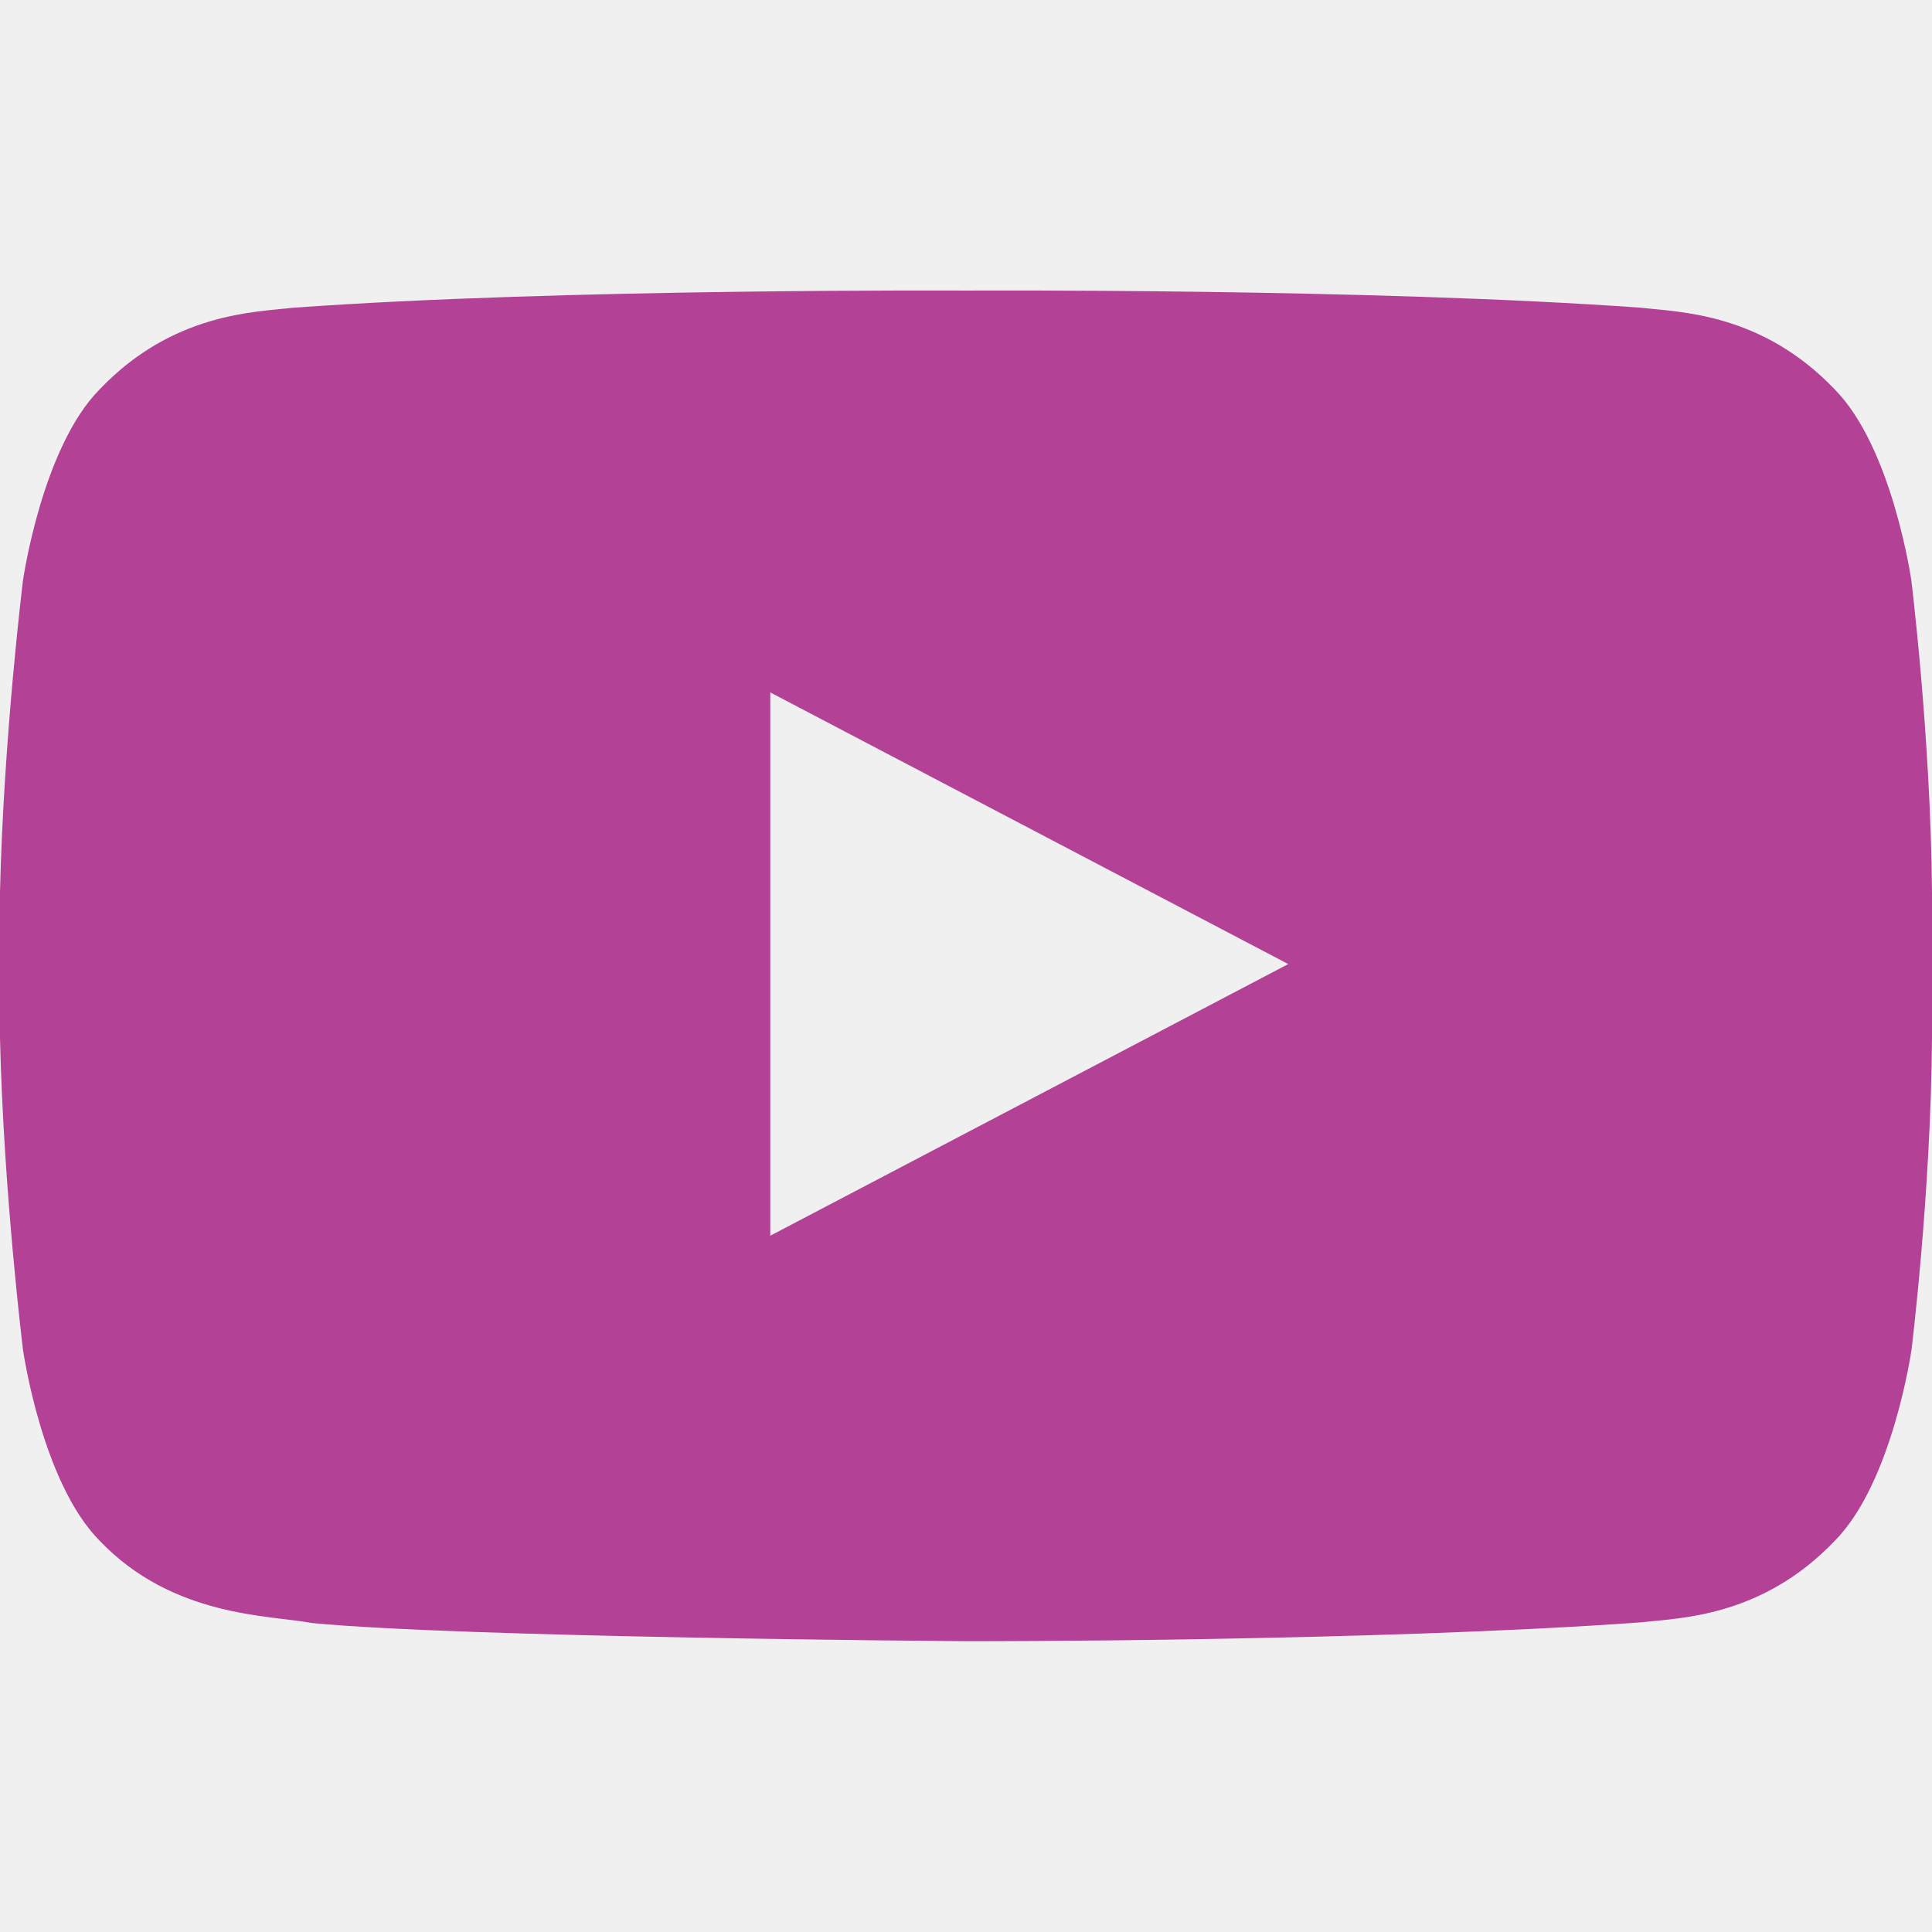
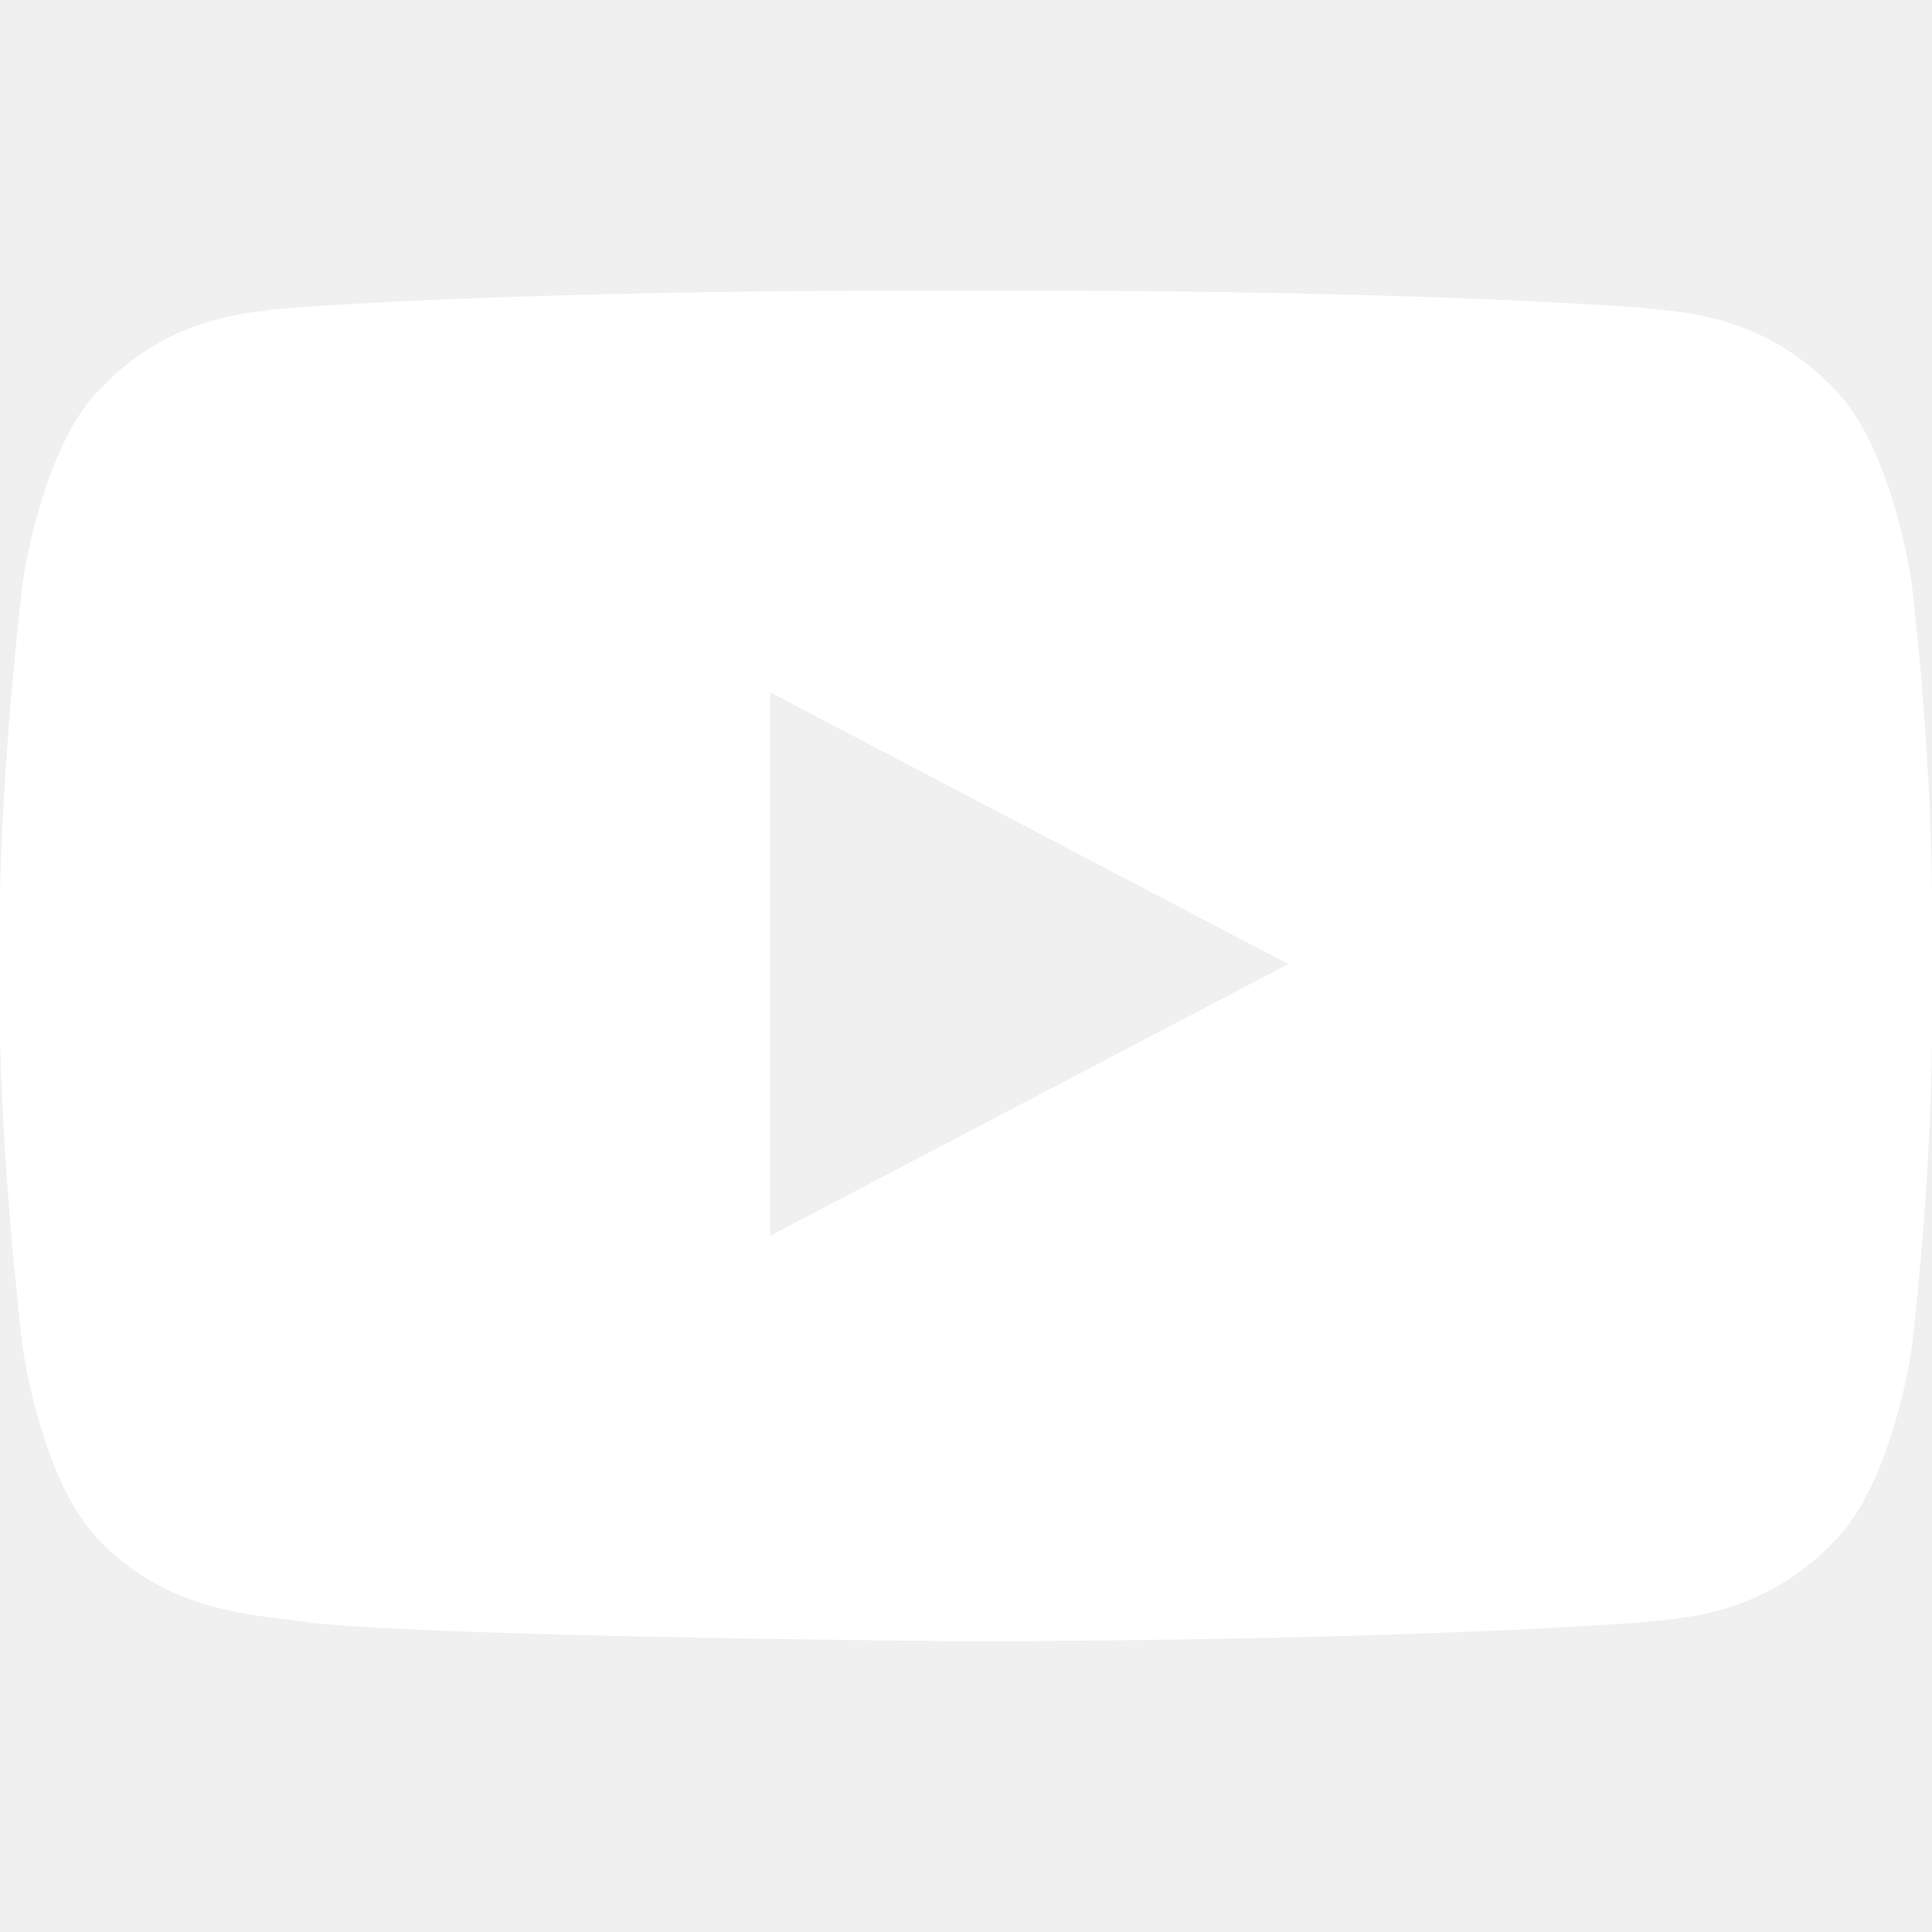
<svg xmlns="http://www.w3.org/2000/svg" version="1.1" id="Layer_1" x="0px" y="0px" viewBox="0 0 1000 1000" style="enable-background:new 0 0 1000 1000;" xml:space="preserve">
-   <path fill="#b34296" d="M989.3,300.4c0,0-9.8-68.7-39.7-98.9c-37.9-39.7-80.4-39.9-99.9-42.2c-139.6-10.1-349.1-8.9-349.1-8.9s-209.6-1.2-349.1,8.9  c-19.5,2.3-62,2.5-99.9,42.2c-29.9,30.2-39.7,98.9-39.7,98.9S1.9,381,0,461.7v75.6c1.9,80.7,11.9,161.3,11.9,161.3  s9.7,68.7,39.7,98.9c37.9,39.7,87.8,38.4,110,42.6c78.4,7.5,330.2,9.3,338.9,9.4c0.1,0,209.8,0.3,349.3-9.8  c19.5-2.3,62-2.5,99.9-42.2c29.9-30.2,39.7-98.9,39.7-98.9s10-80.7,10.6-161.3v-75.6C999.3,381,989.3,300.4,989.3,300.4z   M398.7,639.6V358.4L666.8,499L398.7,639.6z" />
+   <path fill="#fff" d="M989.3,300.4c0,0-9.8-68.7-39.7-98.9c-37.9-39.7-80.4-39.9-99.9-42.2c-139.6-10.1-349.1-8.9-349.1-8.9s-209.6-1.2-349.1,8.9  c-19.5,2.3-62,2.5-99.9,42.2c-29.9,30.2-39.7,98.9-39.7,98.9S1.9,381,0,461.7v75.6c1.9,80.7,11.9,161.3,11.9,161.3  s9.7,68.7,39.7,98.9c37.9,39.7,87.8,38.4,110,42.6c78.4,7.5,330.2,9.3,338.9,9.4c0.1,0,209.8,0.3,349.3-9.8  c19.5-2.3,62-2.5,99.9-42.2c29.9-30.2,39.7-98.9,39.7-98.9s10-80.7,10.6-161.3v-75.6C999.3,381,989.3,300.4,989.3,300.4z   M398.7,639.6V358.4L666.8,499L398.7,639.6z" />
</svg>
